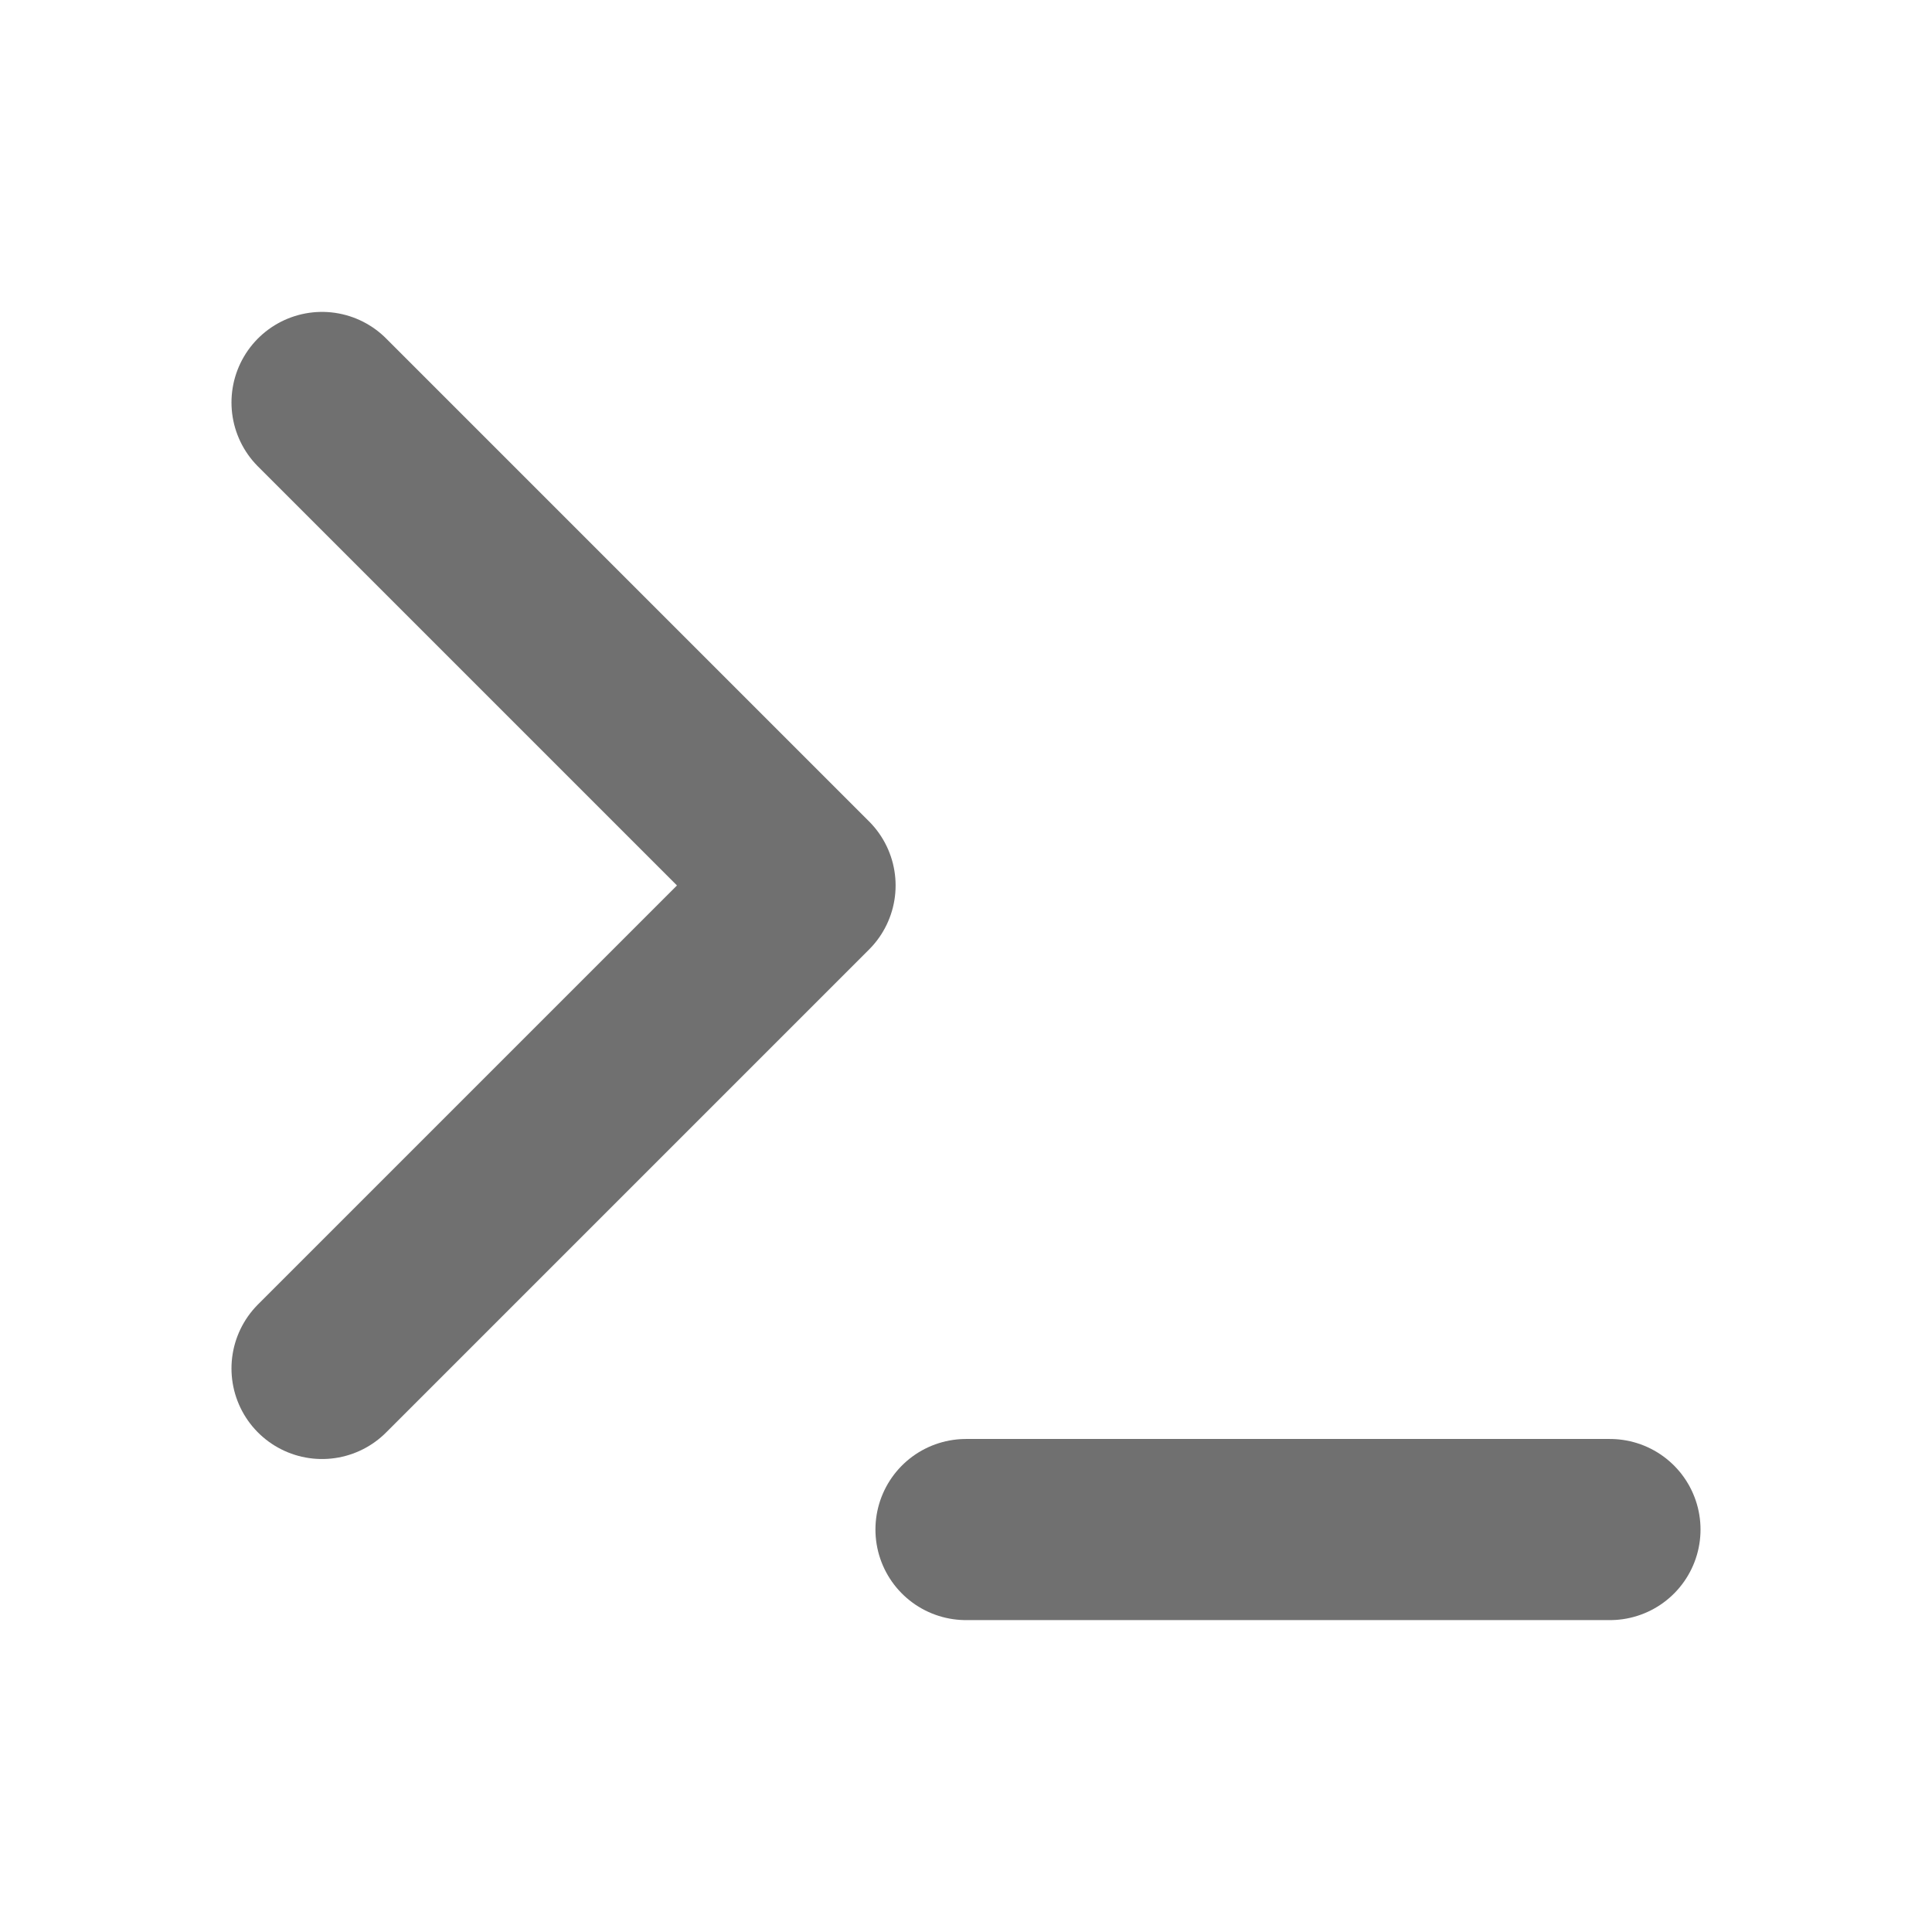
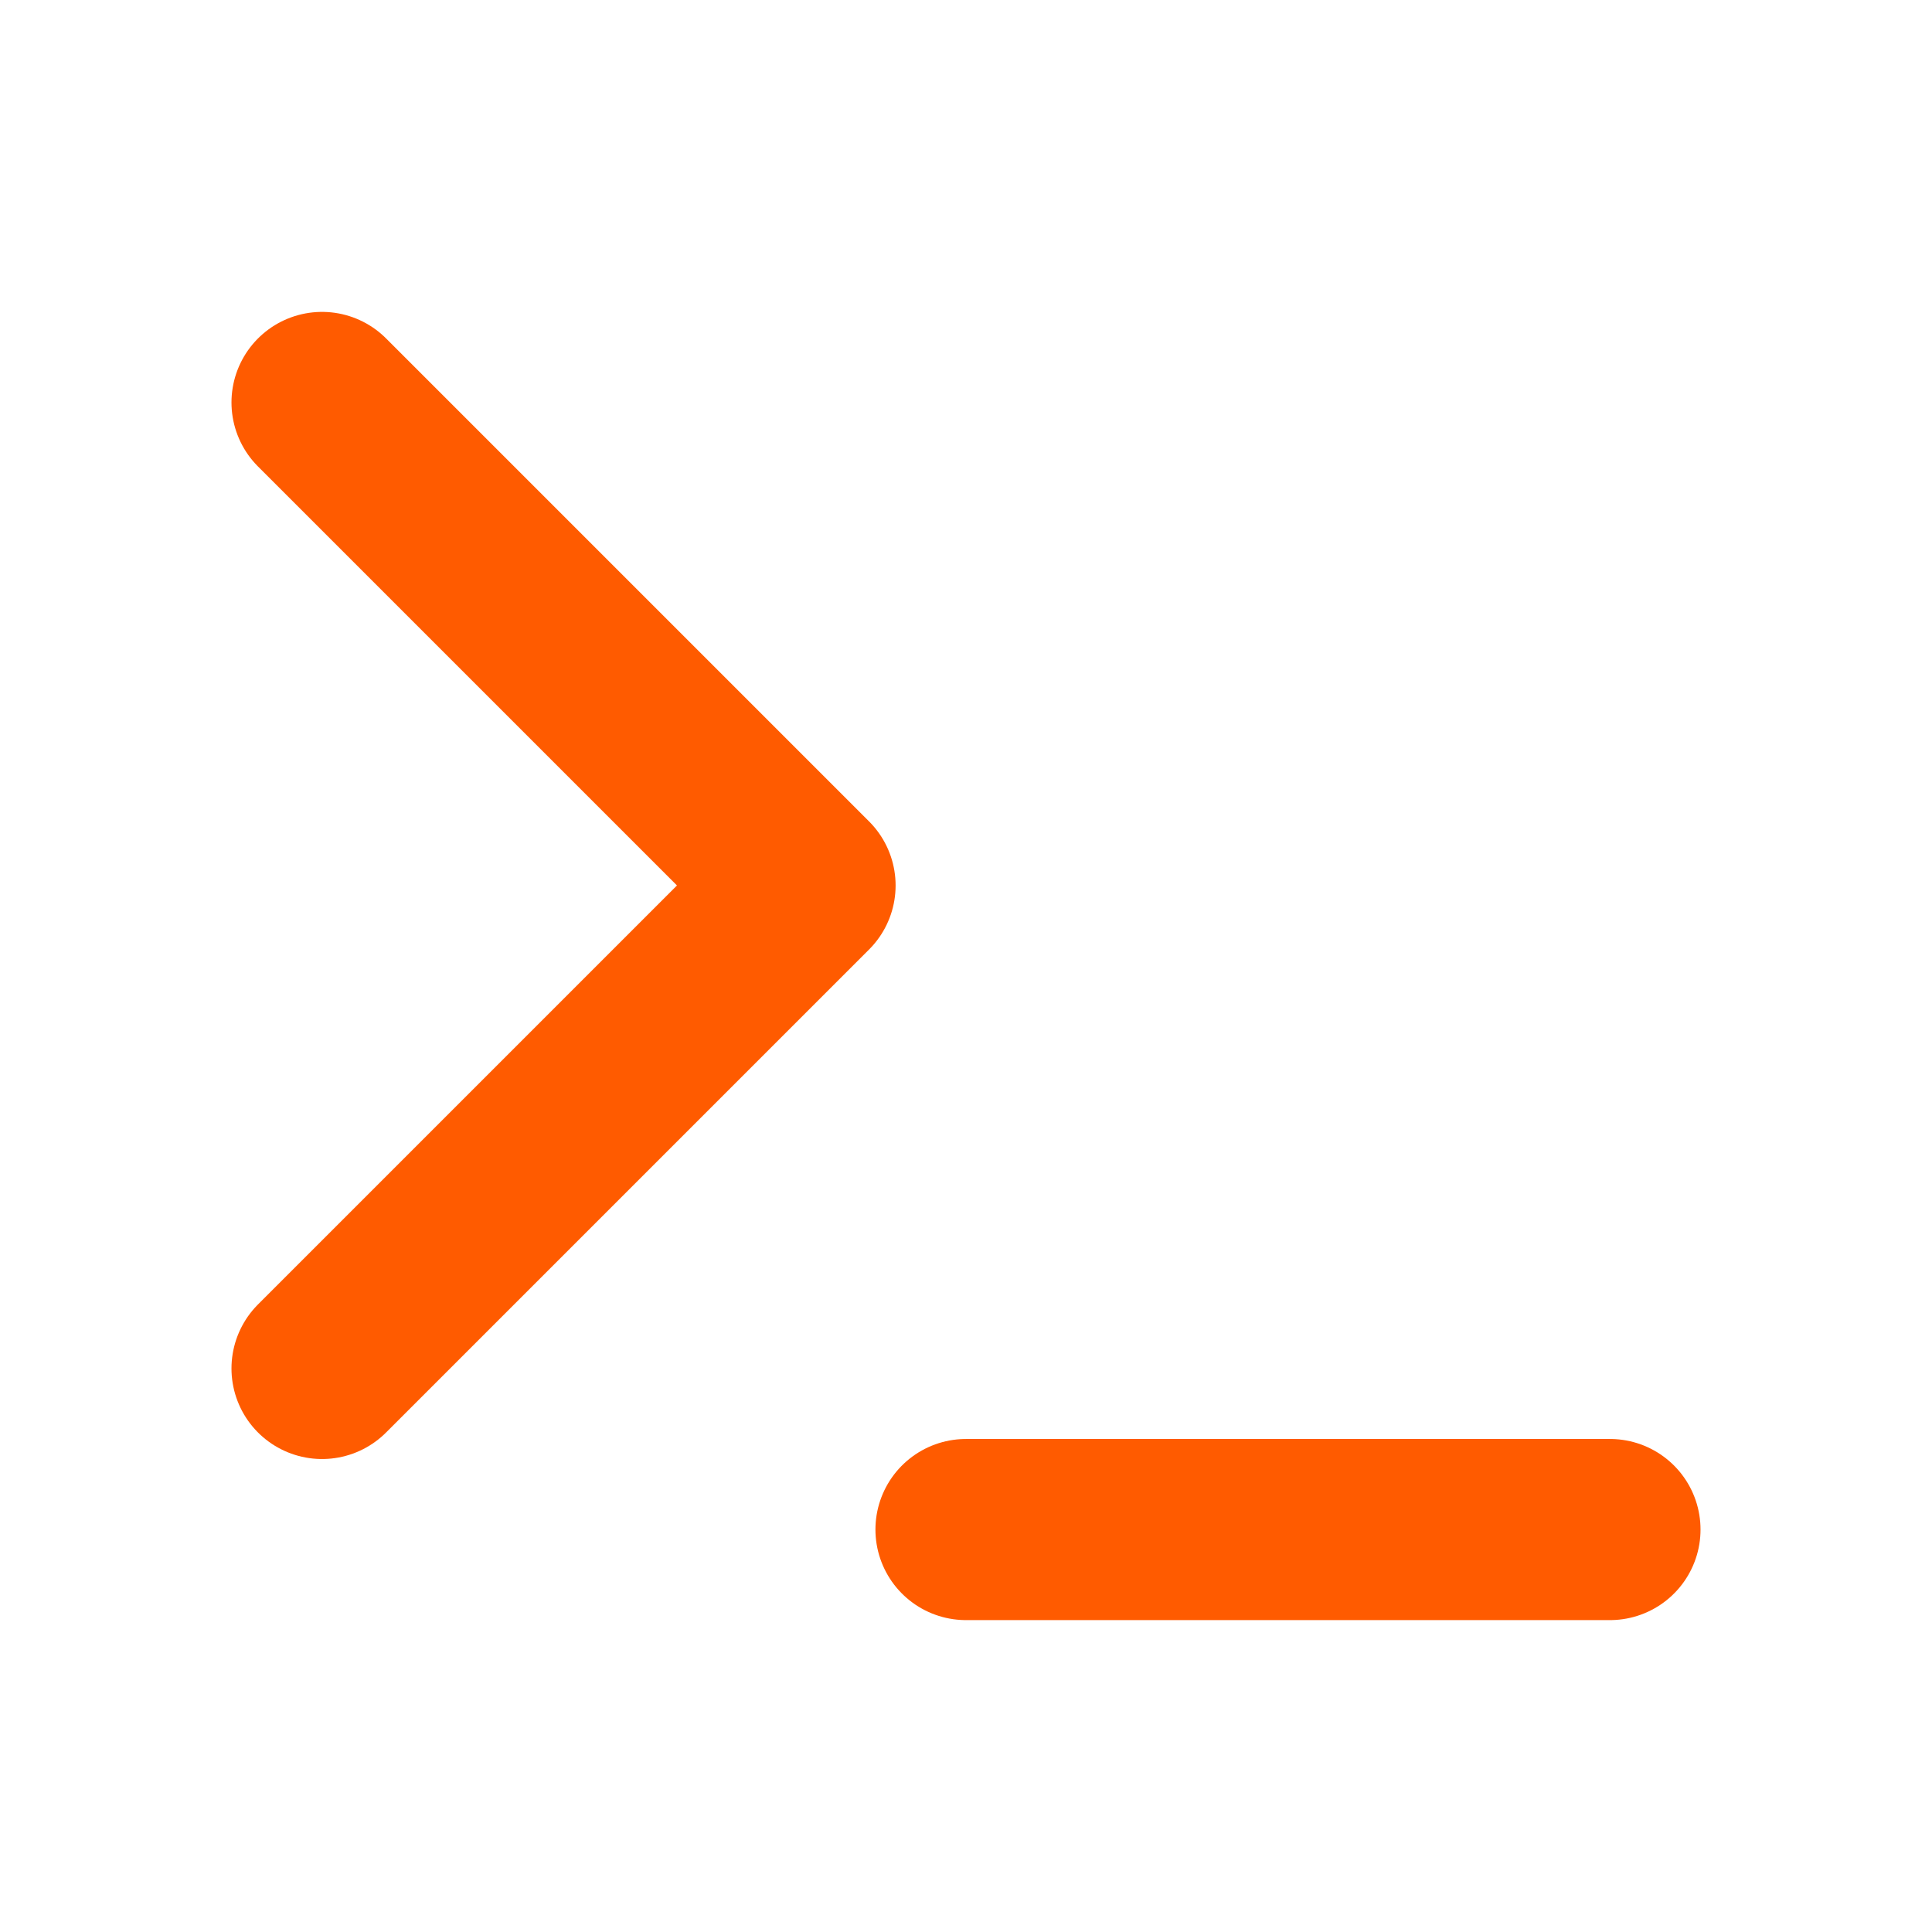
- <svg xmlns="http://www.w3.org/2000/svg" width="16" height="16" viewBox="0 0 16 16" fill="none">
-   <path d="M2.667 11.333L6.667 7.333L2.667 3.333" stroke="#707070" stroke-width="1.5" stroke-linecap="round" stroke-linejoin="round" />
-   <path d="M8 12.667H13.333" stroke="#707070" stroke-width="1.5" stroke-linecap="round" stroke-linejoin="round" />
+ <svg xmlns="http://www.w3.org/2000/svg" width="16" height="16" viewBox="0 0 16 16" fill="none" stroke="#FF5B00">
+   <path d="M2.667 11.333L6.667 7.333L2.667 3.333" stroke-width="1.5" stroke-linecap="round" stroke-linejoin="round" />
+   <path d="M8 12.667H13.333" stroke-width="1.5" stroke-linecap="round" stroke-linejoin="round" />
</svg>
